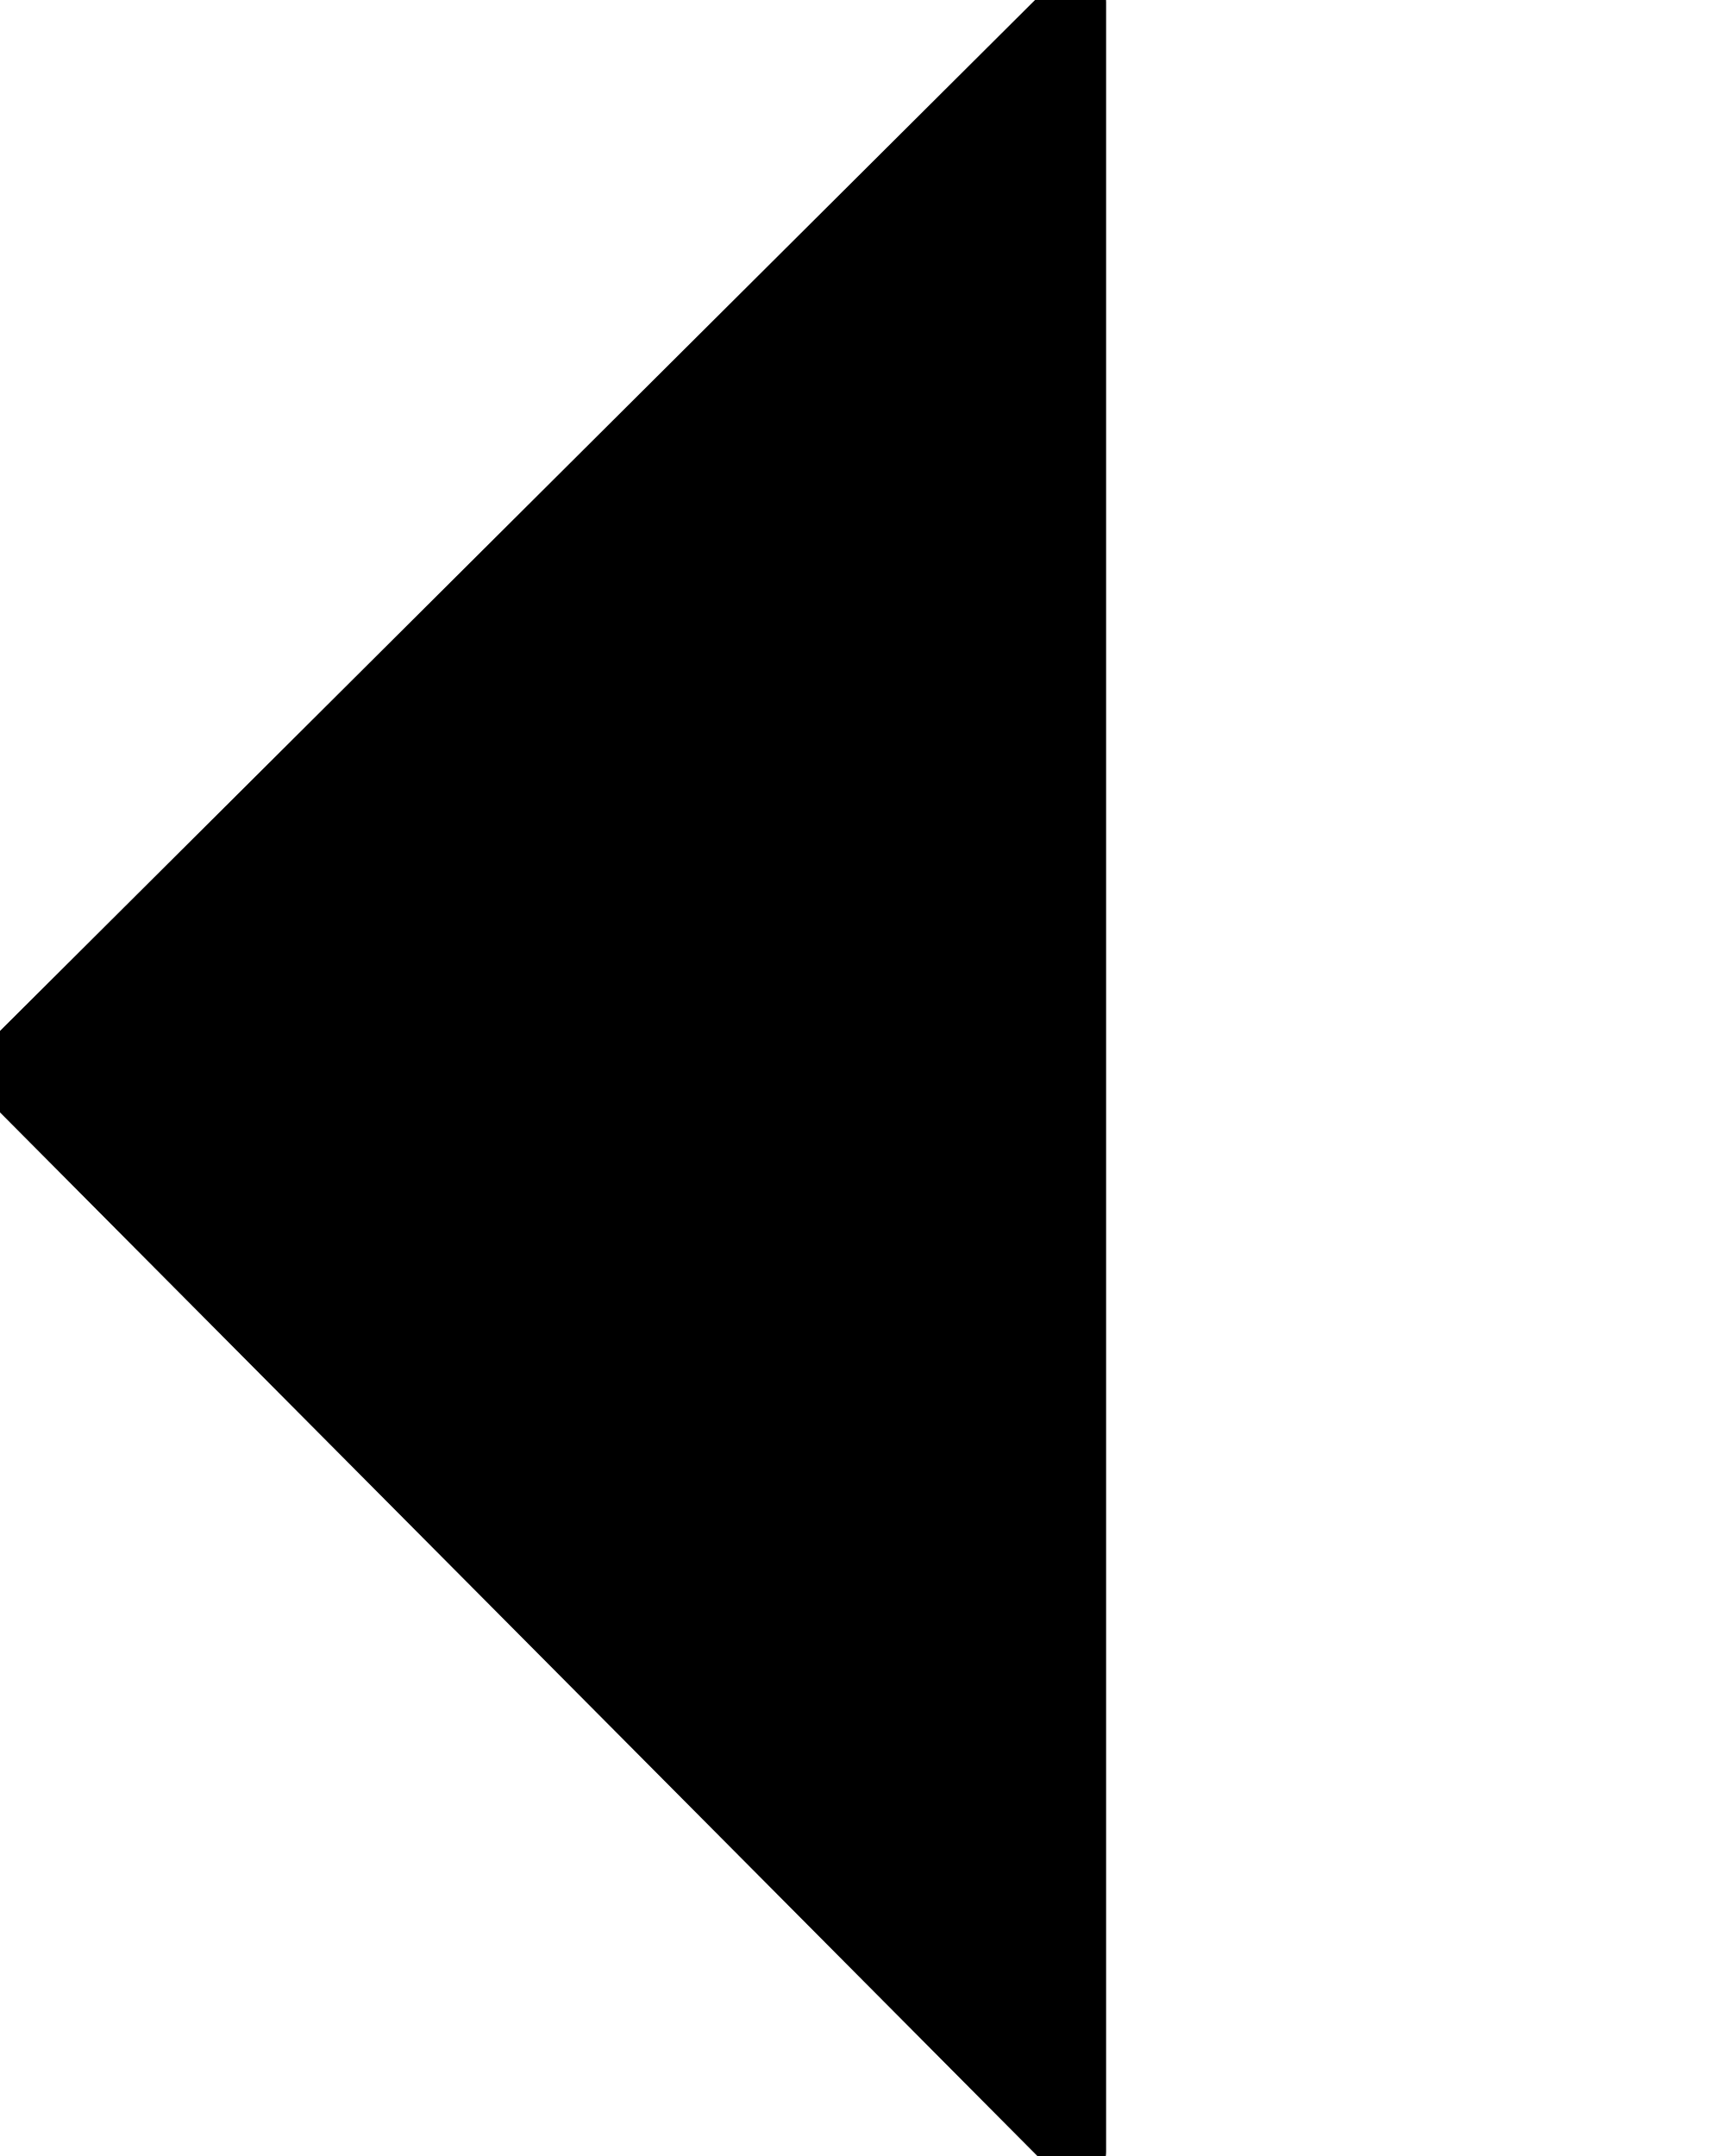
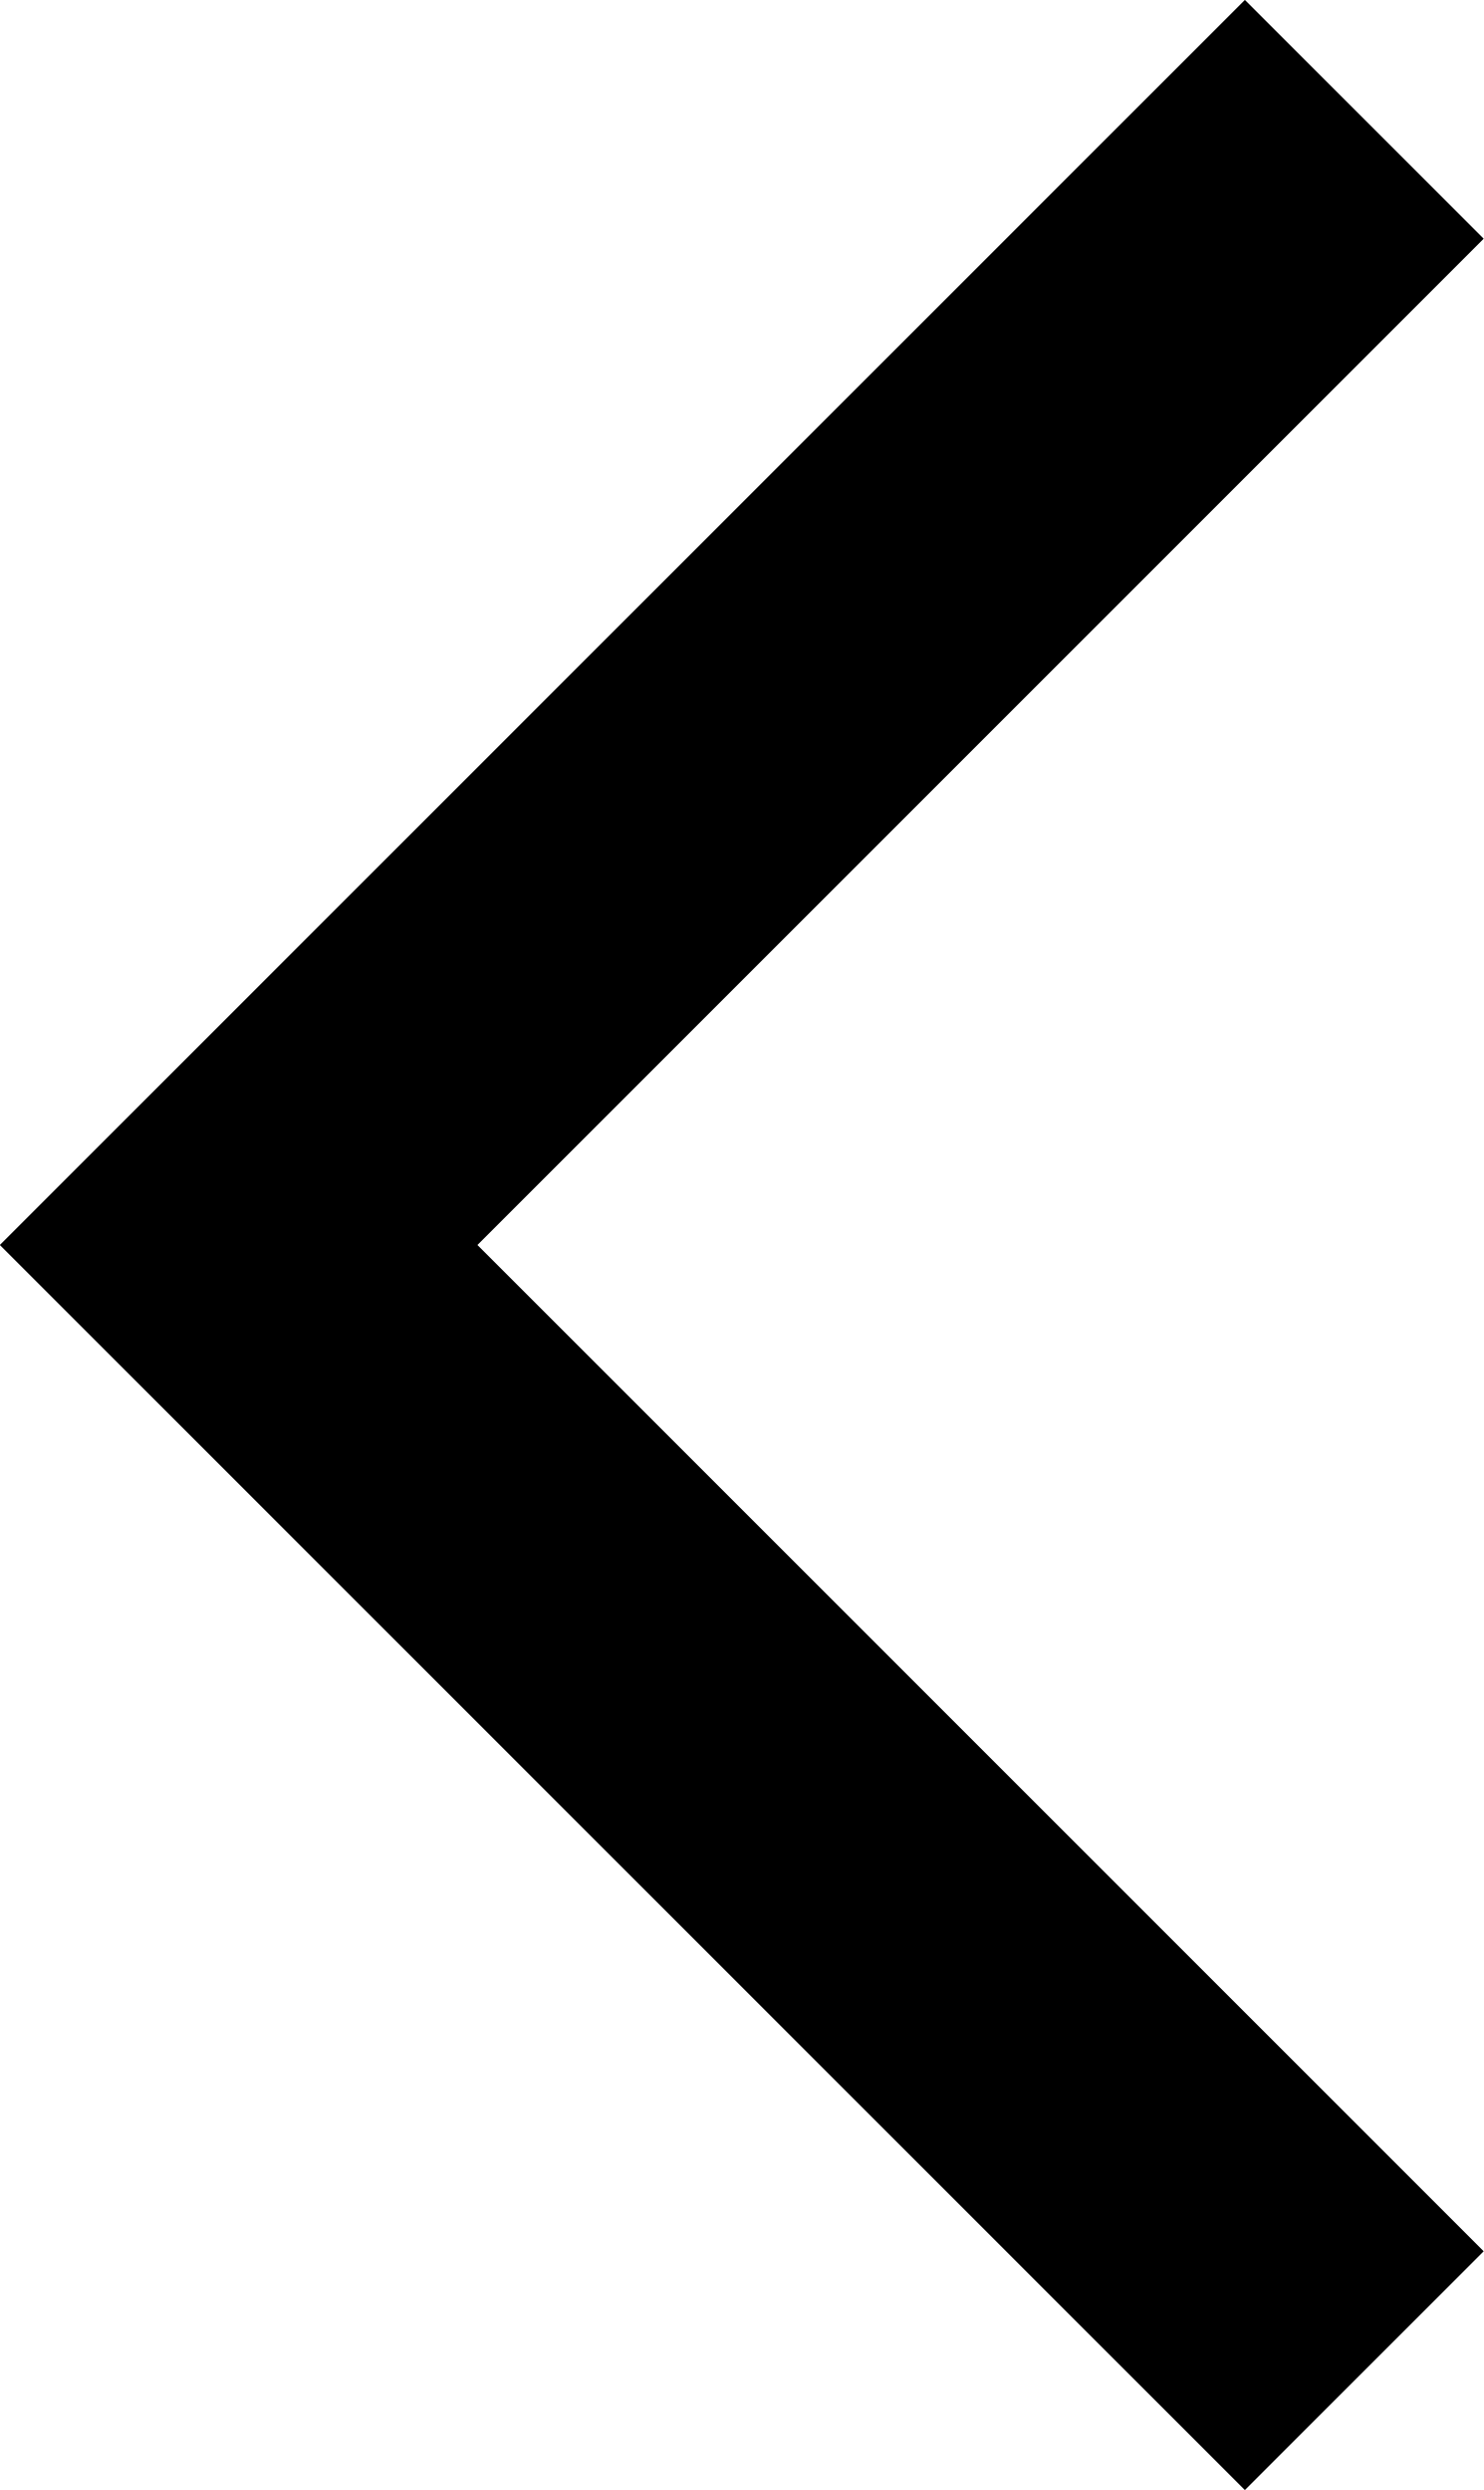
- <svg xmlns="http://www.w3.org/2000/svg" version="1.2" width="8.02mm" height="10.04mm" viewBox="2499 5999 802 1004" preserveAspectRatio="xMidYMid" fill-rule="evenodd" stroke-width="28.222" stroke-linejoin="round" xml:space="preserve">
+ <svg xmlns="http://www.w3.org/2000/svg" xmlns:ns1="http://xml.openoffice.org/svg/export" version="1.2" width="6.59mm" height="11.06mm" viewBox="3194 7947 659 1106" preserveAspectRatio="xMidYMid" fill-rule="evenodd" stroke-width="28.222" stroke-linejoin="round" xml:space="preserve">
+   <defs class="ClipPathGroup">
+     <clipPath id="presentation_clip_path" clipPathUnits="userSpaceOnUse">
+       <rect x="3194" y="7947" width="659" height="1106" />
+     </clipPath>
+   </defs>
+   <defs class="TextShapeIndex">
+     <g ns1:slide="id1" ns1:id-list="id3" />
+   </defs>
  <defs class="EmbeddedBulletChars">
-     <g id="bullet-char-template-57356" transform="scale(0.0004882812,-0.0004882812)">
+     <g id="bullet-char-template(57356)" transform="scale(0.0004882812,-0.0004882812)">
      <path d="M 580,1141 L 1163,571 580,0 -4,571 580,1141 Z" />
    </g>
-     <g id="bullet-char-template-57354" transform="scale(0.0004882812,-0.0004882812)">
+     <g id="bullet-char-template(57354)" transform="scale(0.0004882812,-0.0004882812)">
      <path d="M 8,1128 L 1137,1128 1137,0 8,0 8,1128 Z" />
    </g>
-     <g id="bullet-char-template-10146" transform="scale(0.0004882812,-0.0004882812)">
+     <g id="bullet-char-template(10146)" transform="scale(0.0004882812,-0.0004882812)">
      <path d="M 174,0 L 602,739 174,1481 1456,739 174,0 Z M 1358,739 L 309,1346 659,739 1358,739 Z" />
    </g>
-     <g id="bullet-char-template-10132" transform="scale(0.0004882812,-0.0004882812)">
+     <g id="bullet-char-template(10132)" transform="scale(0.0004882812,-0.0004882812)">
      <path d="M 2015,739 L 1276,0 717,0 1260,543 174,543 174,936 1260,936 717,1481 1274,1481 2015,739 Z" />
    </g>
-     <g id="bullet-char-template-10007" transform="scale(0.0004882812,-0.0004882812)">
+     <g id="bullet-char-template(10007)" transform="scale(0.0004882812,-0.0004882812)">
      <path d="M 0,-2 C -7,14 -16,27 -25,37 L 356,567 C 262,823 215,952 215,954 215,979 228,992 255,992 264,992 276,990 289,987 310,991 331,999 354,1012 L 381,999 492,748 772,1049 836,1024 860,1049 C 881,1039 901,1025 922,1006 886,937 835,863 770,784 769,783 710,716 594,584 L 774,223 C 774,196 753,168 711,139 L 727,119 C 717,90 699,76 672,76 641,76 570,178 457,381 L 164,-76 C 142,-110 111,-127 72,-127 30,-127 9,-110 8,-76 1,-67 -2,-52 -2,-32 -2,-23 -1,-13 0,-2 Z" />
    </g>
-     <g id="bullet-char-template-10004" transform="scale(0.0004882812,-0.0004882812)">
+     <g id="bullet-char-template(10004)" transform="scale(0.0004882812,-0.0004882812)">
      <path d="M 285,-33 C 182,-33 111,30 74,156 52,228 41,333 41,471 41,549 55,616 82,672 116,743 169,778 240,778 293,778 328,747 346,684 L 369,508 C 377,444 397,411 428,410 L 1163,1116 C 1174,1127 1196,1133 1229,1133 1271,1133 1292,1118 1292,1087 L 1292,965 C 1292,929 1282,901 1262,881 L 442,47 C 390,-6 338,-33 285,-33 Z" />
    </g>
-     <g id="bullet-char-template-9679" transform="scale(0.0004882812,-0.0004882812)">
+     <g id="bullet-char-template(9679)" transform="scale(0.0004882812,-0.0004882812)">
      <path d="M 813,0 C 632,0 489,54 383,161 276,268 223,411 223,592 223,773 276,916 383,1023 489,1130 632,1184 813,1184 992,1184 1136,1130 1245,1023 1353,916 1407,772 1407,592 1407,412 1353,268 1245,161 1136,54 992,0 813,0 Z" />
    </g>
-     <g id="bullet-char-template-8226" transform="scale(0.0004882812,-0.0004882812)">
+     <g id="bullet-char-template(8226)" transform="scale(0.0004882812,-0.0004882812)">
      <path d="M 346,457 C 273,457 209,483 155,535 101,586 74,649 74,723 74,796 101,859 155,911 209,963 273,989 346,989 419,989 480,963 531,910 582,859 608,796 608,723 608,648 583,586 532,535 482,483 420,457 346,457 Z" />
    </g>
-     <g id="bullet-char-template-8211" transform="scale(0.0004882812,-0.0004882812)">
+     <g id="bullet-char-template(8211)" transform="scale(0.0004882812,-0.0004882812)">
      <path d="M -4,459 L 1135,459 1135,606 -4,606 -4,459 Z" />
    </g>
-     <g id="bullet-char-template-61548" transform="scale(0.0004882812,-0.0004882812)">
-       <path d="M 173,740 C 173,903 231,1043 346,1159 462,1274 601,1332 765,1332 928,1332 1067,1274 1183,1159 1299,1043 1357,903 1357,740 1357,577 1299,437 1183,322 1067,206 928,148 765,148 601,148 462,206 346,322 231,437 173,577 173,740 Z" />
-     </g>
  </defs>
-   <g class="Page">
-     <g class="Group">
-       <g class="com.sun.star.drawing.PolyPolygonShape">
-         <g id="id3">
-           <rect class="BoundingBox" stroke="none" fill="none" x="2499" y="5999" width="503" height="1004" />
-           <path fill="rgb(0,0,0)" stroke="none" d="M 2500,6498 L 3000,7001 3000,6000 2500,6498 Z" />
-           <path fill="none" stroke="rgb(0,0,0)" d="M 2500,6498 L 3000,7001 3000,6000 2500,6498 Z" />
-         </g>
-       </g>
-       <g class="com.sun.star.drawing.PolyPolygonShape">
-         <g id="id4">
-           <rect class="BoundingBox" stroke="none" fill="none" x="3000" y="6000" width="301" height="1002" />
+   <defs class="TextEmbeddedBitmaps" />
+   <g class="SlideGroup">
+     <g>
+       <g id="id1" class="Slide" clip-path="url(#presentation_clip_path)">
+         <g class="Page">
+           <g class="com.sun.star.drawing.PolyLineShape">
+             <g id="id3">
+               <rect class="BoundingBox" stroke="none" fill="none" x="3193" y="7946" width="662" height="1109" />
+               <path fill="none" stroke="rgb(0,0,0)" stroke-width="150" stroke-linejoin="miter" d="M 3800,8000 L 3300,8500 3800,9000" />
+             </g>
+           </g>
        </g>
      </g>
    </g>
  </g>
</svg>
